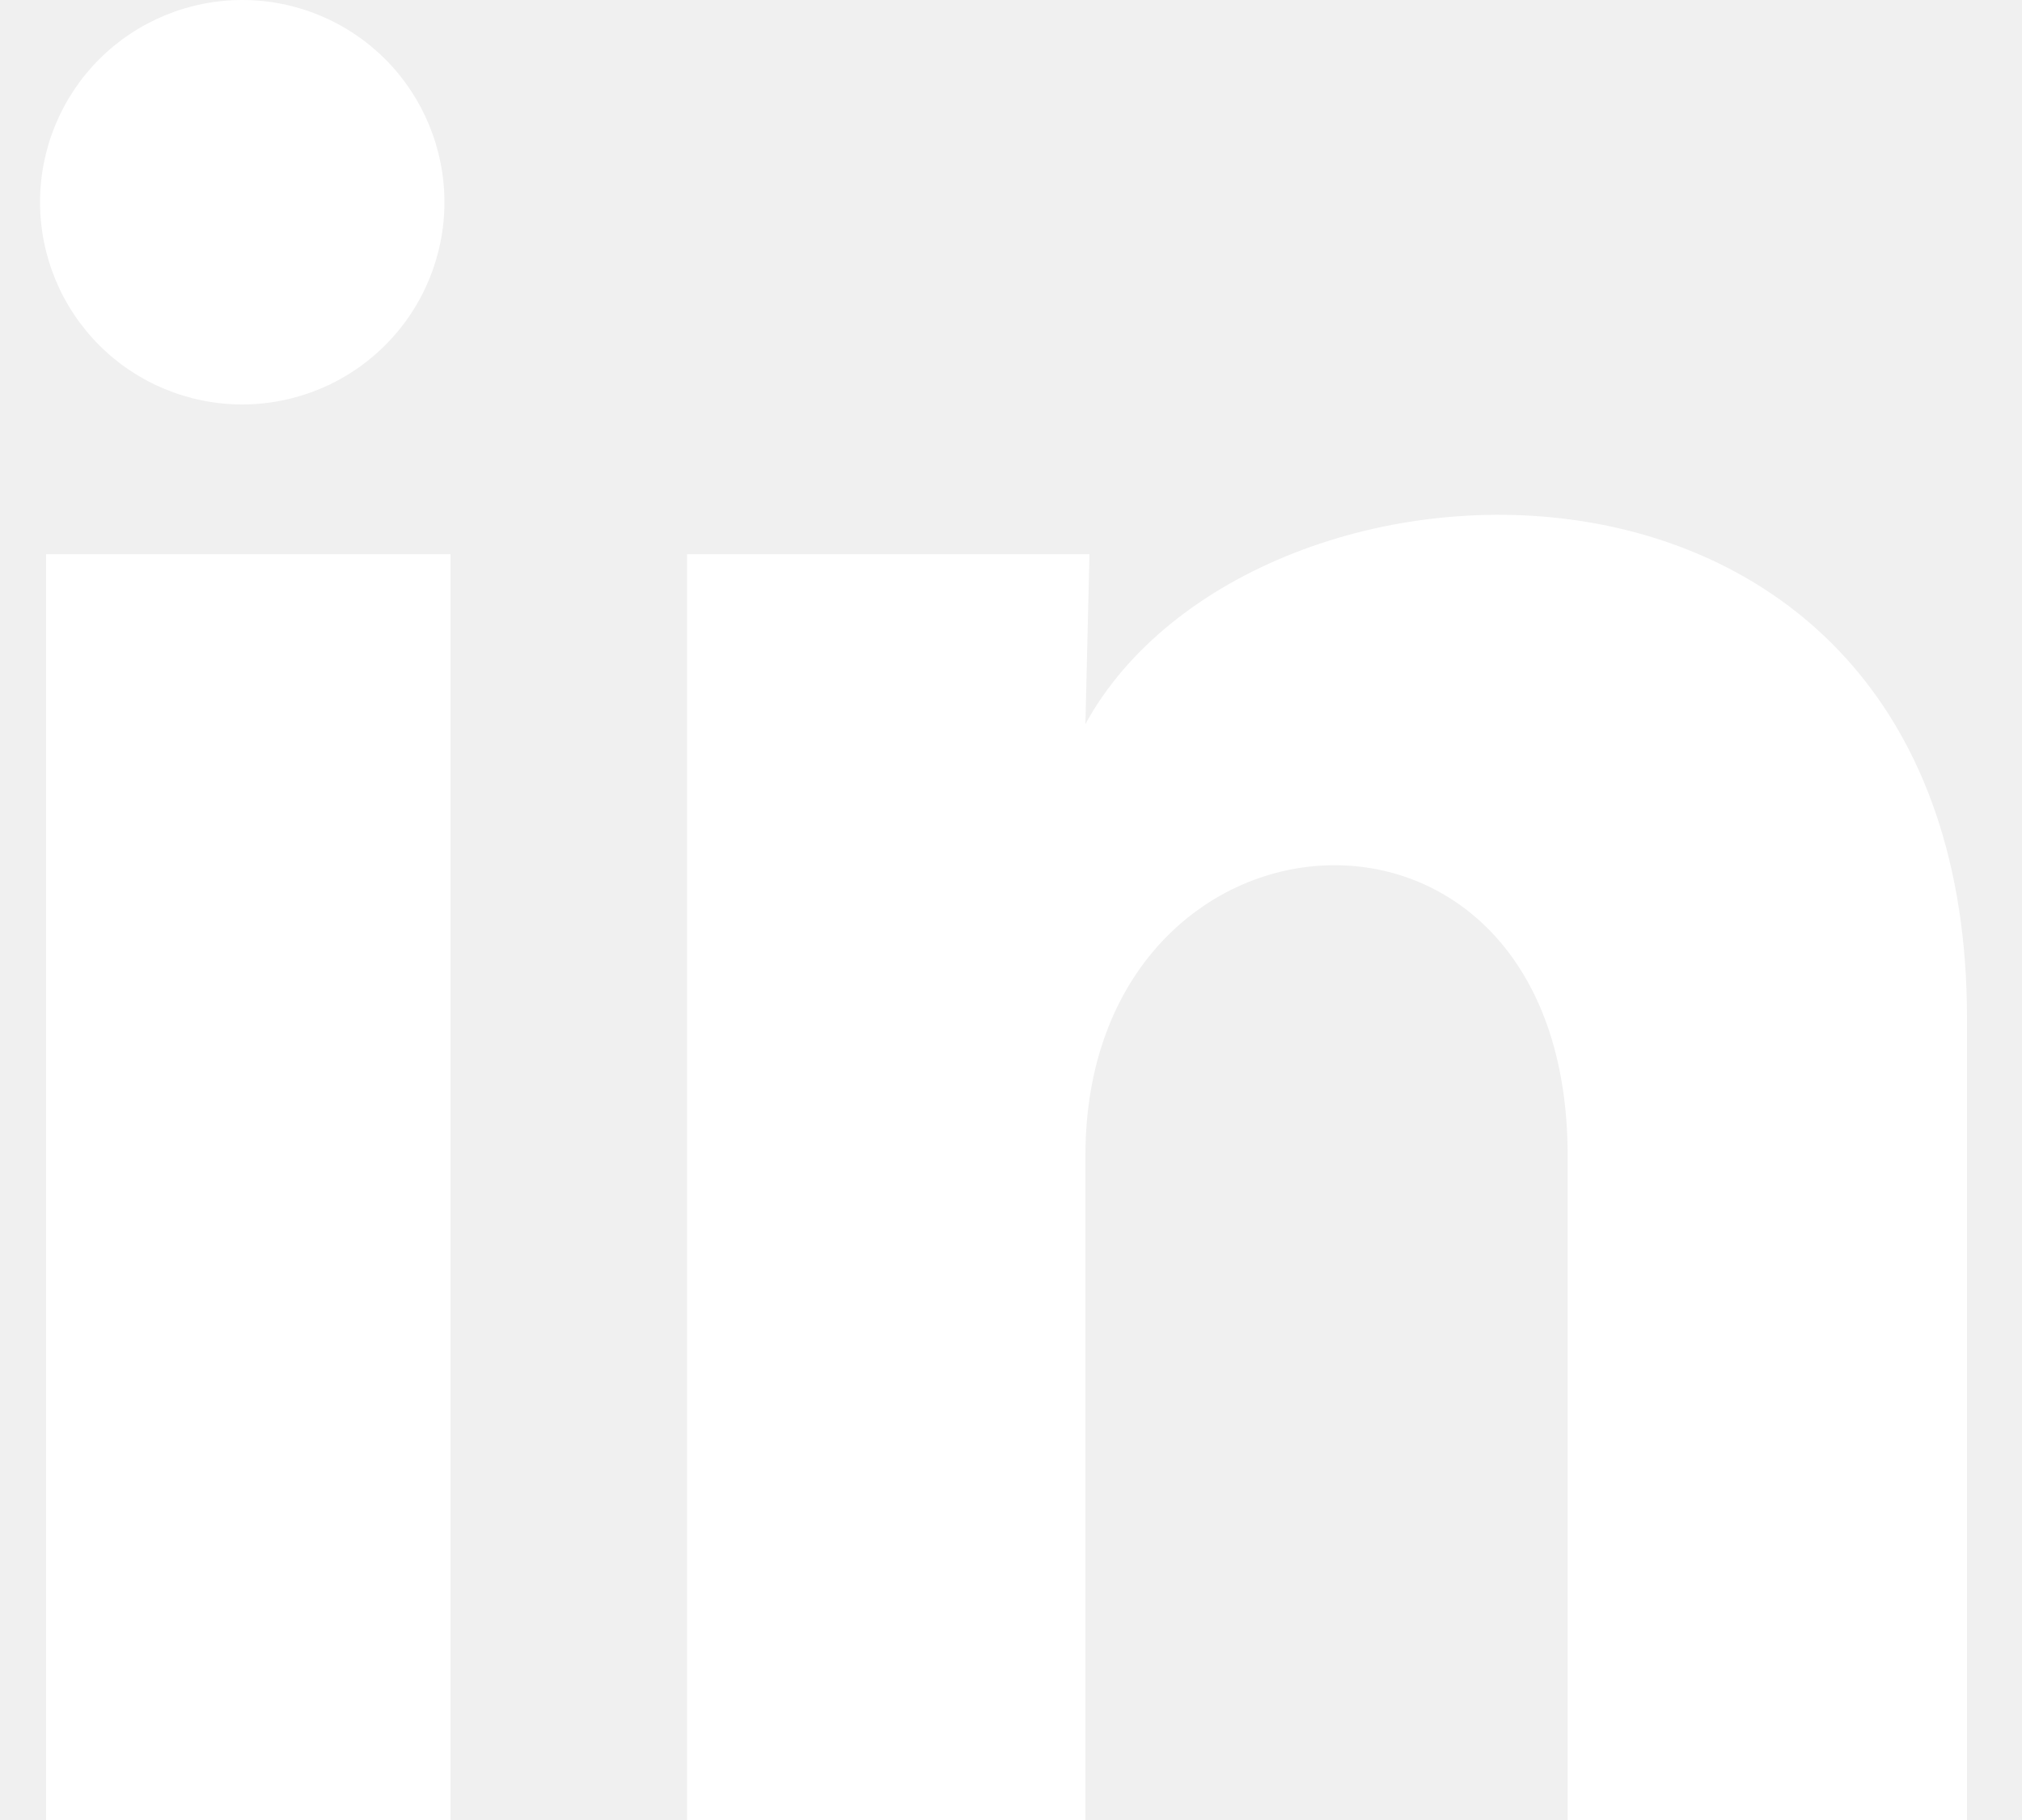
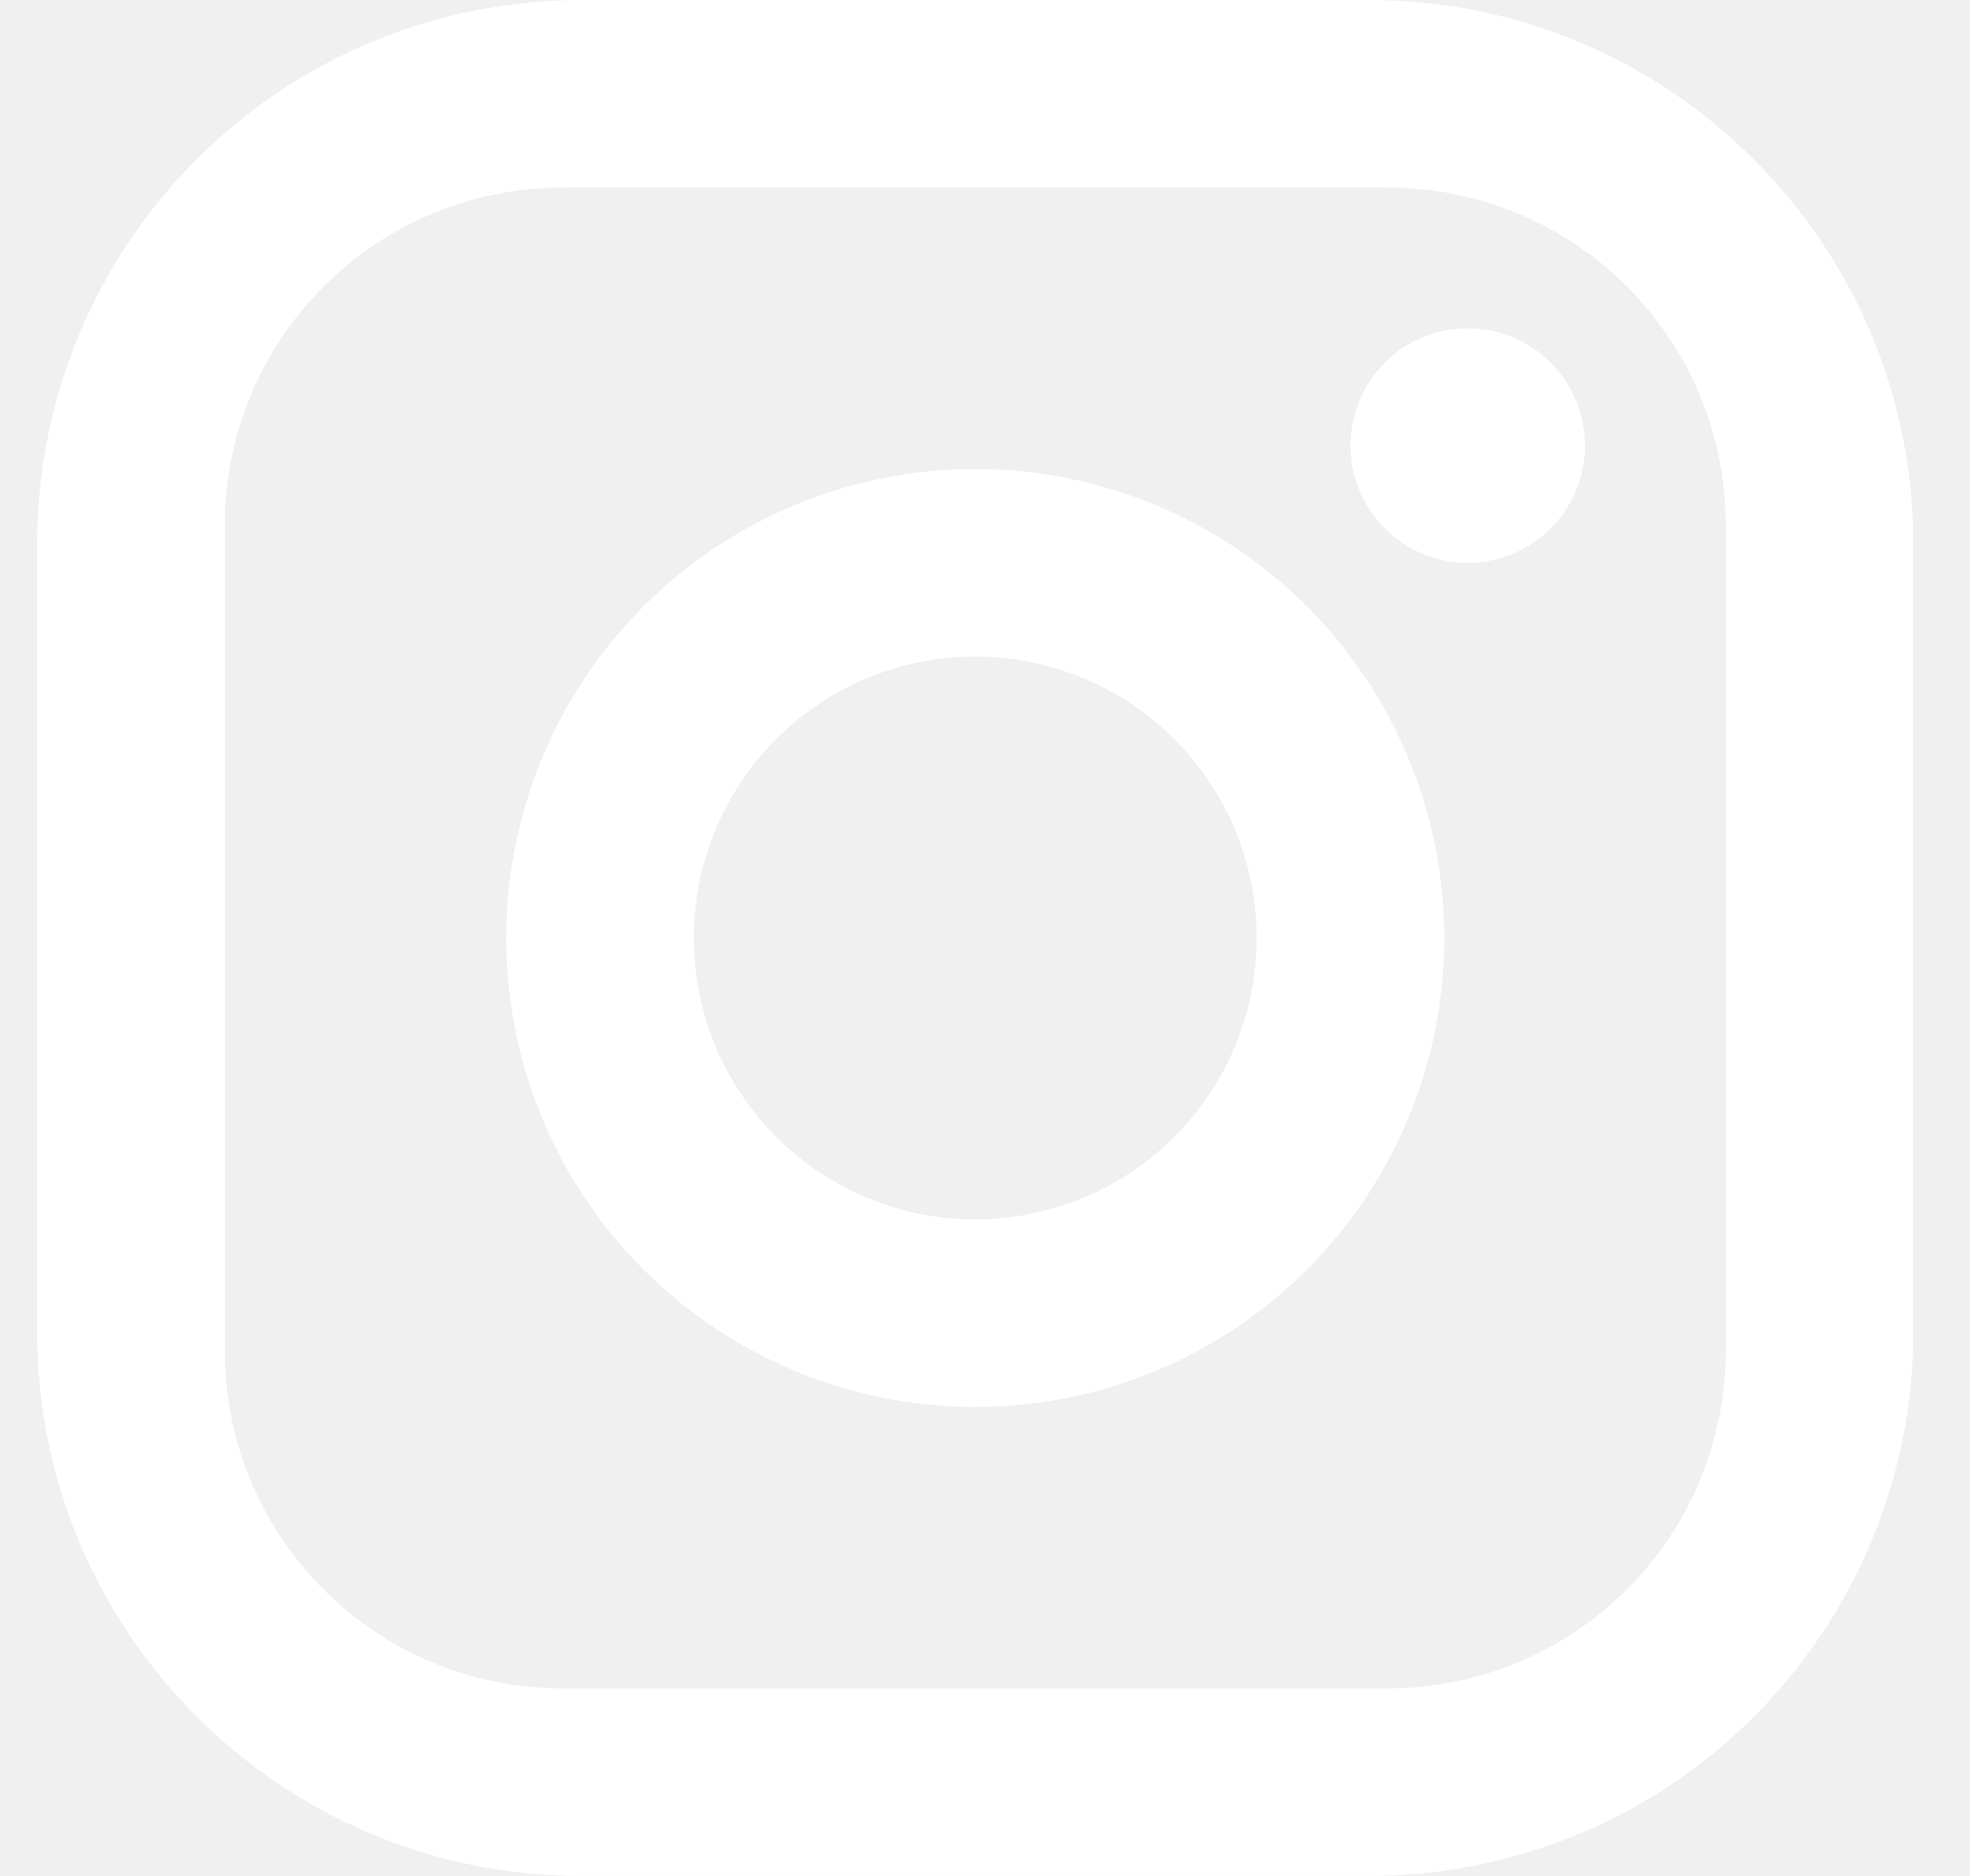
- <svg xmlns="http://www.w3.org/2000/svg" width="20" height="18" viewBox="0 0 20 18" fill="none">
-   <path d="M4.396 2.001C4.396 2.531 4.185 3.04 3.809 3.415C3.434 3.79 2.925 4 2.395 4C1.865 4 1.356 3.789 0.981 3.414C0.606 3.038 0.396 2.529 0.396 1.999C0.396 1.469 0.607 0.96 0.982 0.585C1.358 0.21 1.867 -0 2.397 2.50361e-07C2.927 0 3.436 0.211 3.811 0.586C4.186 0.962 4.396 1.471 4.396 2.001ZM4.456 5.481H0.456V18.001H4.456V5.481ZM10.776 5.481H6.796V18.001H10.736V11.431C10.736 7.771 15.506 7.431 15.506 11.431V18.001H19.456V10.071C19.456 3.901 12.396 4.131 10.736 7.161L10.776 5.481Z" fill="white" />
+ <svg xmlns="http://www.w3.org/2000/svg" width="21" height="20" viewBox="0 0 21 20" fill="none">
+   <path d="M6.196 0H14.596C17.796 0 20.396 2.6 20.396 5.8V14.2C20.396 15.738 19.785 17.213 18.697 18.301C17.61 19.389 16.134 20 14.596 20H6.196C2.996 20 0.396 17.4 0.396 14.2V5.8C0.396 4.262 1.007 2.786 2.095 1.699C3.182 0.611 4.658 0 6.196 0ZM5.996 2C5.041 2 4.126 2.379 3.45 3.054C2.775 3.73 2.396 4.645 2.396 5.6V14.4C2.396 16.39 4.006 18 5.996 18H14.796C15.751 18 16.666 17.621 17.342 16.946C18.017 16.27 18.396 15.355 18.396 14.4V5.6C18.396 3.61 16.786 2 14.796 2H5.996ZM15.646 3.5C15.977 3.5 16.296 3.632 16.53 3.866C16.764 4.101 16.896 4.418 16.896 4.75C16.896 5.082 16.764 5.399 16.53 5.634C16.296 5.868 15.977 6 15.646 6C15.315 6 14.996 5.868 14.762 5.634C14.528 5.399 14.396 5.082 14.396 4.75C14.396 4.418 14.528 4.101 14.762 3.866C14.996 3.632 15.315 3.5 15.646 3.5ZM10.396 5C11.722 5 12.994 5.527 13.931 6.464C14.869 7.402 15.396 8.674 15.396 10C15.396 11.326 14.869 12.598 13.931 13.536C12.994 14.473 11.722 15 10.396 15C9.07 15 7.798 14.473 6.86 13.536C5.923 12.598 5.396 11.326 5.396 10C5.396 8.674 5.923 7.402 6.86 6.464C7.798 5.527 9.07 5 10.396 5ZM10.396 7C9.6 7 8.837 7.316 8.275 7.879C7.712 8.441 7.396 9.204 7.396 10C7.396 10.796 7.712 11.559 8.275 12.121C8.837 12.684 9.6 13 10.396 13C11.192 13 11.955 12.684 12.517 12.121C13.08 11.559 13.396 10.796 13.396 10C13.396 9.204 13.08 8.441 12.517 7.879C11.955 7.316 11.192 7 10.396 7Z" fill="white" />
</svg>
